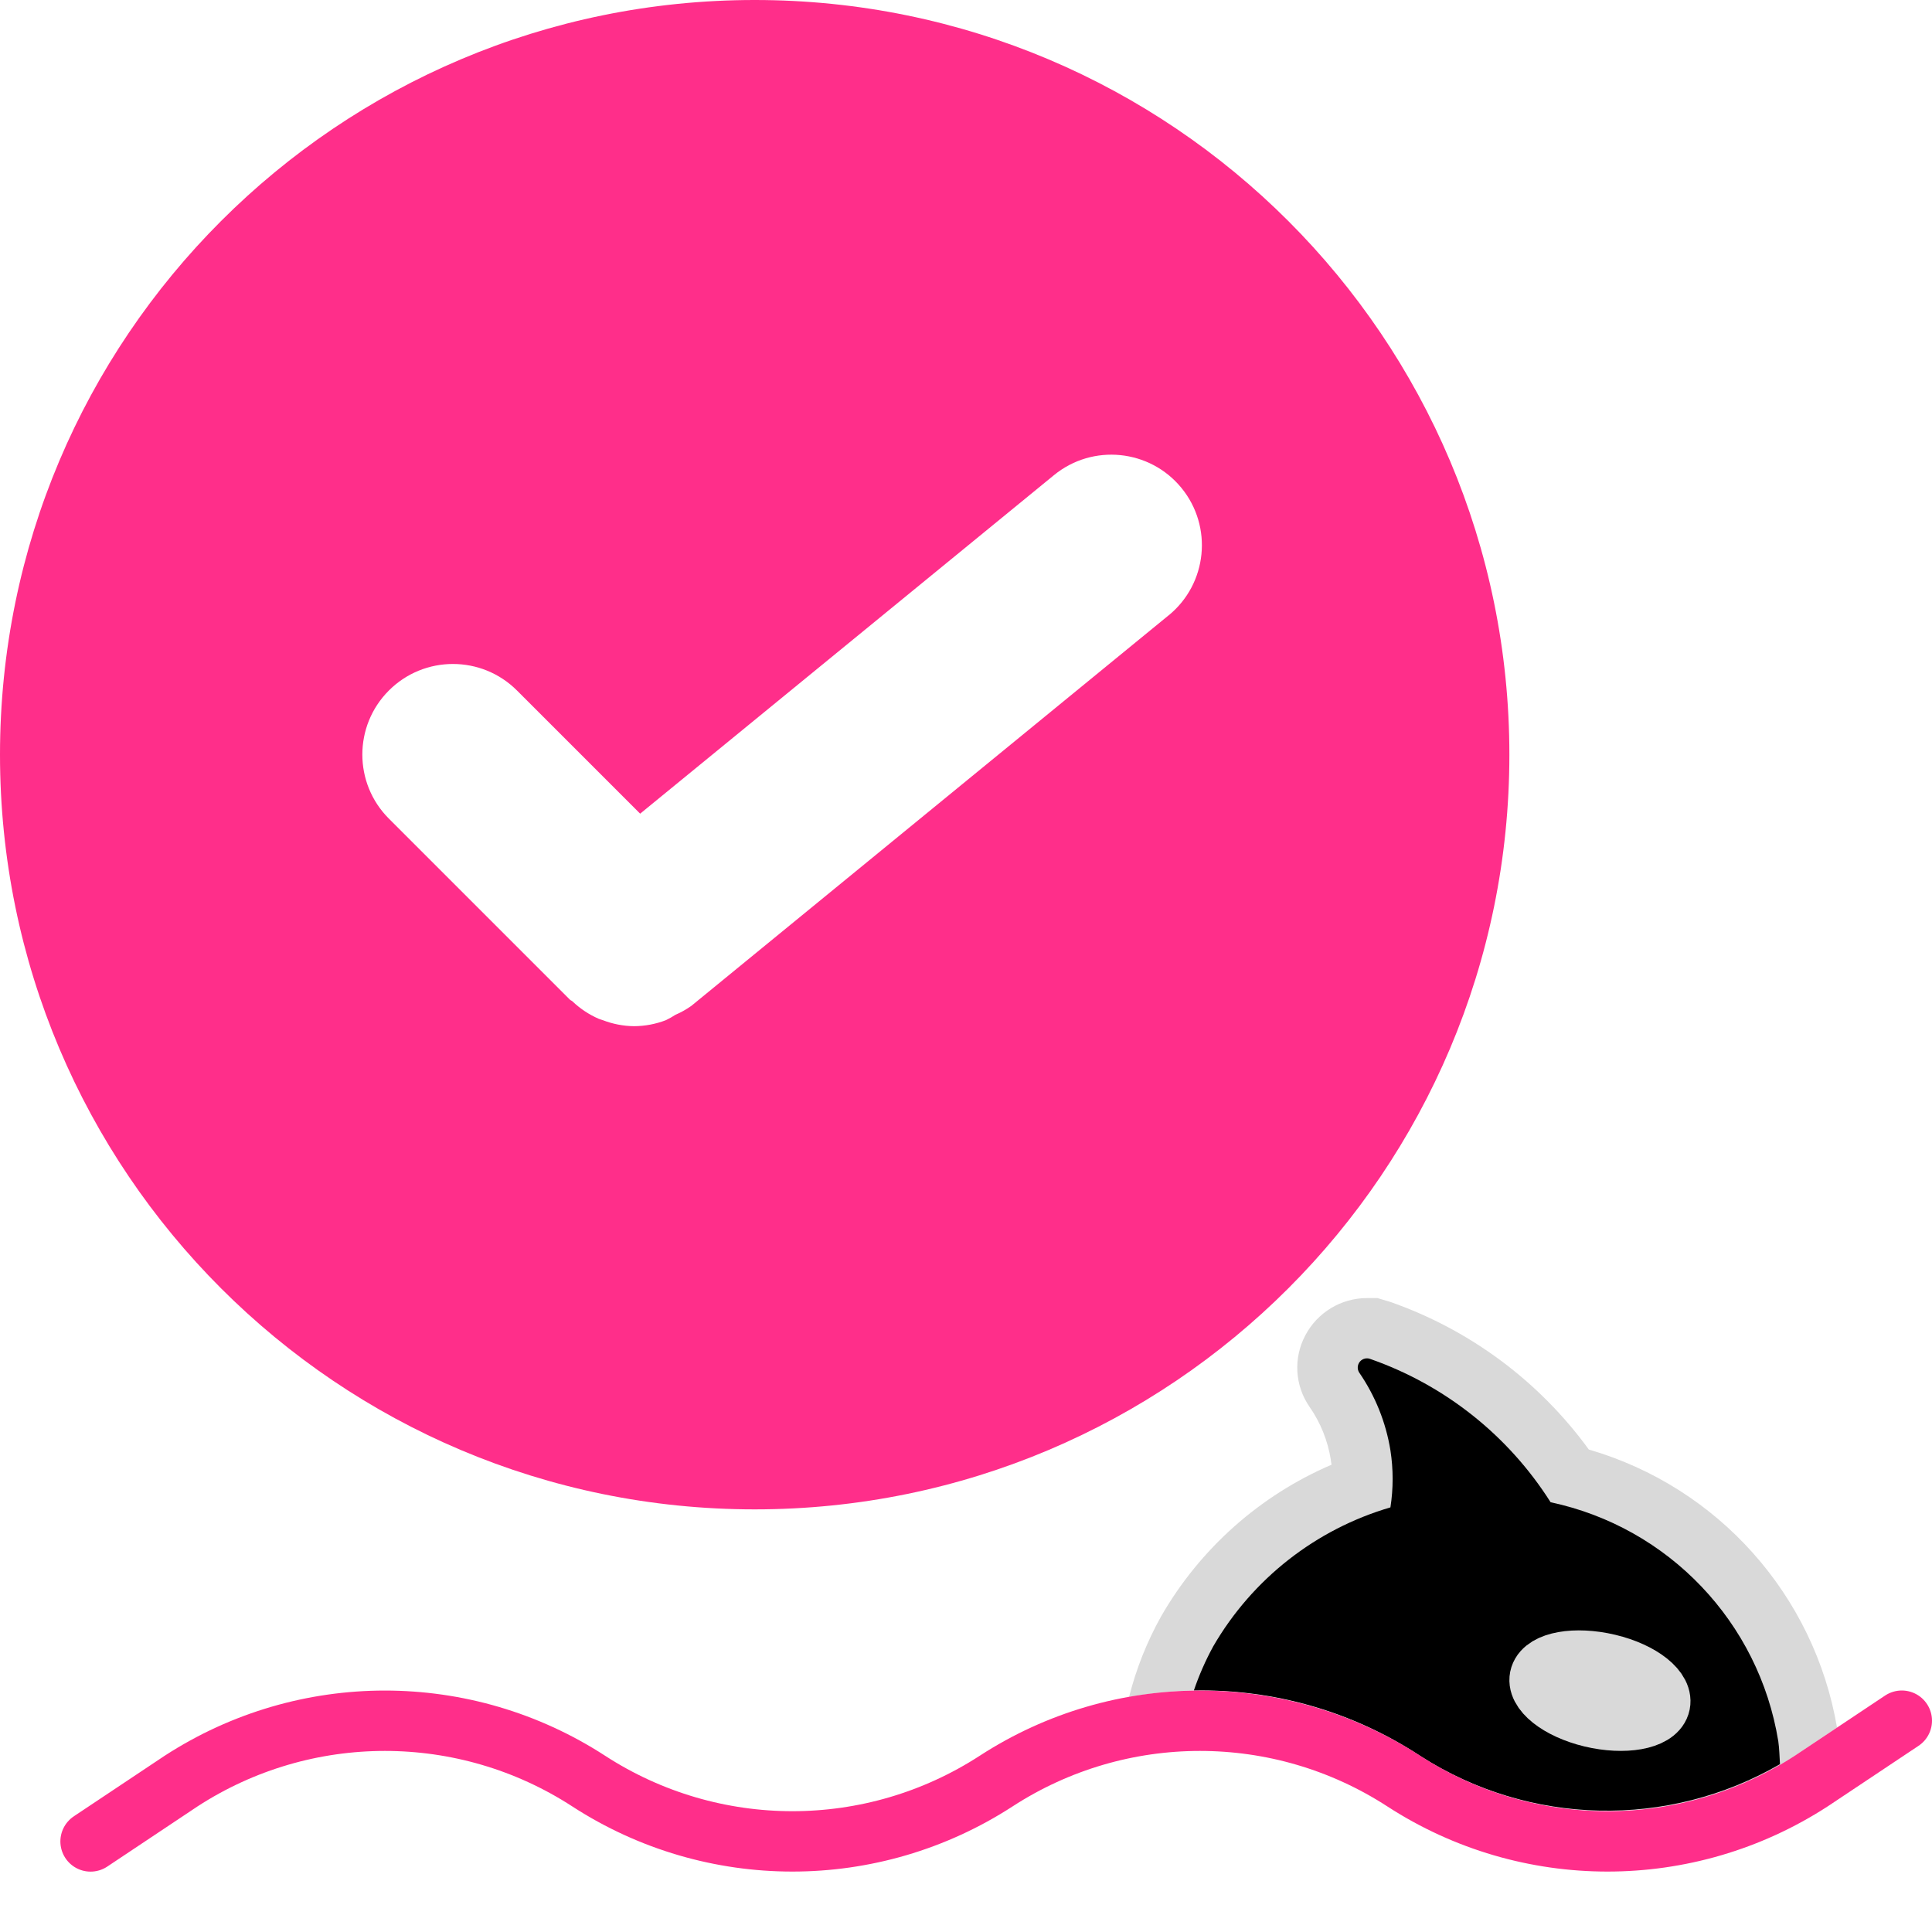
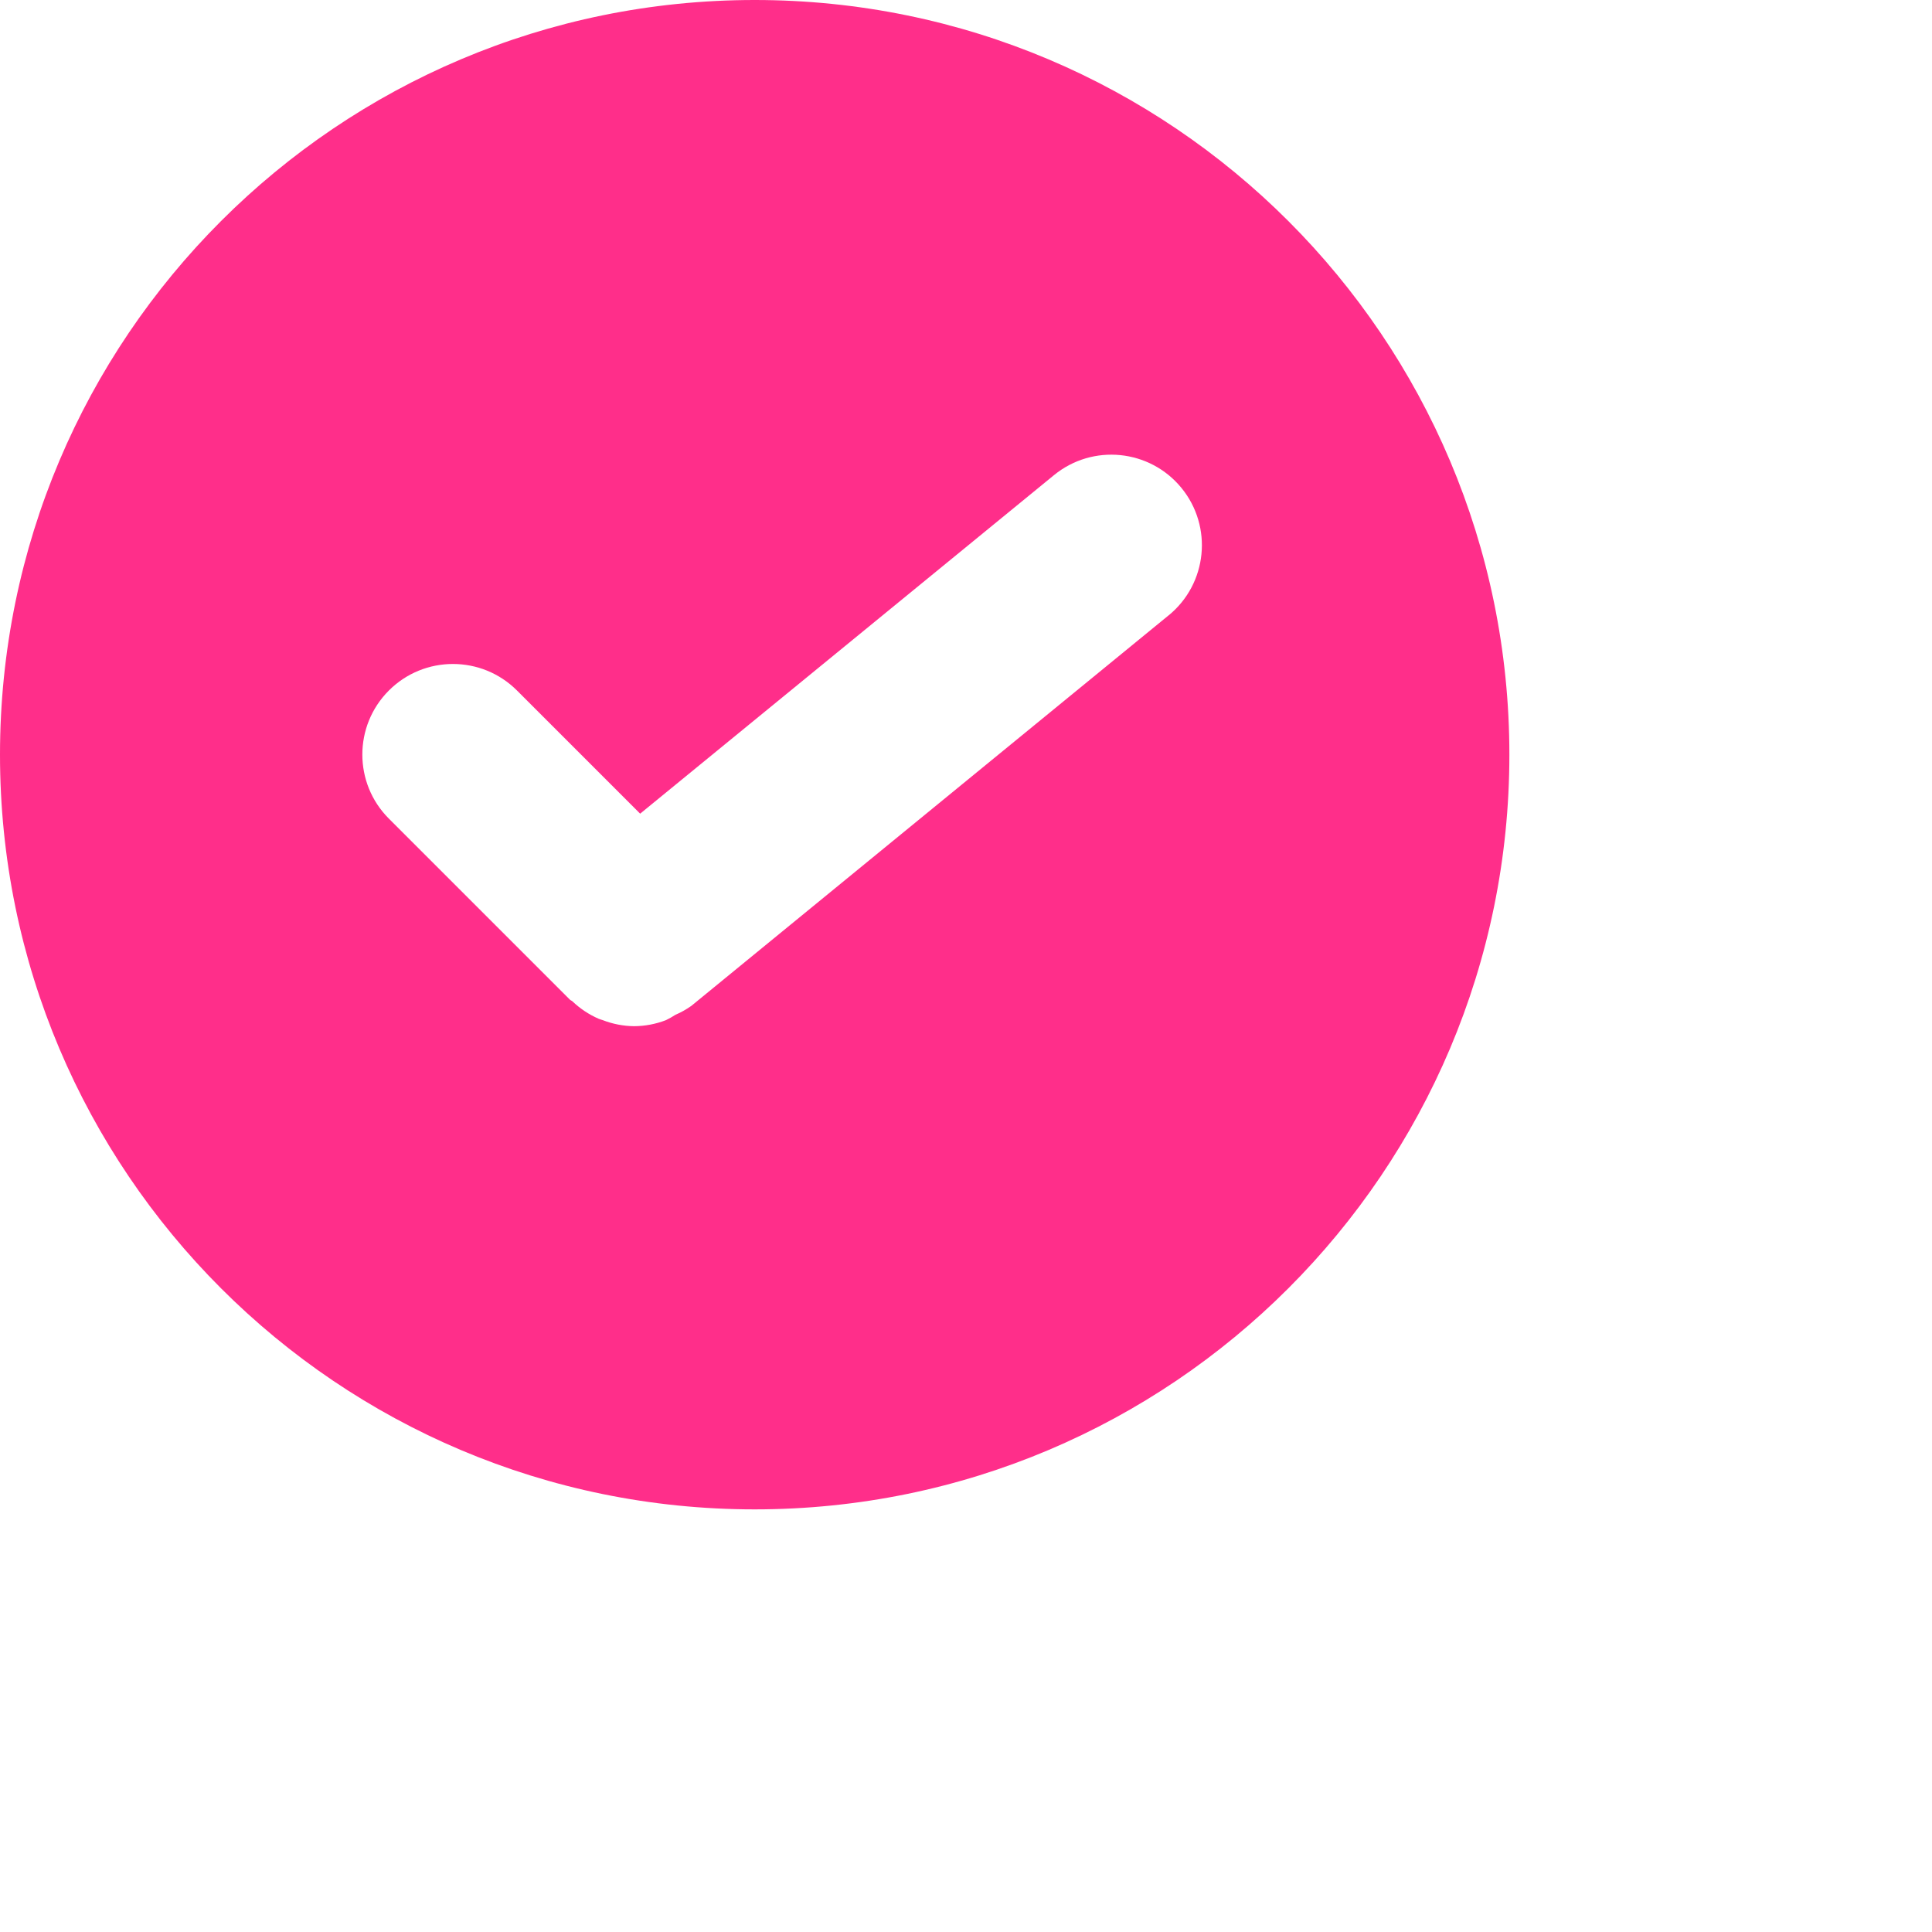
<svg xmlns="http://www.w3.org/2000/svg" width="32" height="32" viewBox="0 0 32 32">
  <path d="M12.5,0A12.5,12.5,0,1,0,25,12.5,12.5,12.5,0,0,0,12.5,0Zm6.856,10.192L11.45,16.661a1.46,1.46,0,0,1-.264.148,1.414,1.414,0,0,1-.156.088,1.494,1.494,0,0,1-.529.1h0a1.481,1.481,0,0,1-.517-.1c-.022-.008-.044-.013-.066-.022a1.492,1.492,0,0,1-.436-.289c-.012-.012-.028-.015-.041-.027l-3-3a1.5,1.5,0,0,1,2.122-2.122l2.04,2.04L17.457,7.87a1.5,1.5,0,0,1,1.9,2.322Z" style="fill:#FF2E8A" />
-   <path d="M23.527,29.084a5.722,5.722,0,0,0,6.2,0l.7-.469a5.816,5.816,0,0,0-4.111-4.606,6.871,6.871,0,0,0-3.285-2.444l-.216-.065h-.169a1.156,1.156,0,0,0-1.027.62,1.138,1.138,0,0,0,.07,1.18,2.116,2.116,0,0,1,.354.88c0,.026.008.053.012.08a5.972,5.972,0,0,0-2.824,2.513,5.511,5.511,0,0,0-.53,1.334A6.626,6.626,0,0,1,23.527,29.084Z" style="fill:#d9d9d9" />
-   <path d="M19.774,28a6.585,6.585,0,0,1,3.753,1.086,5.72,5.72,0,0,0,5.955.134c-.008-.127-.01-.254-.028-.38h0a4.84,4.84,0,0,0-3.771-3.958A5.8,5.8,0,0,0,22.7,22.51a.153.153,0,0,0-.188.223,3.165,3.165,0,0,1,.518,1.29,3.076,3.076,0,0,1,0,.944,5.022,5.022,0,0,0-2.934,2.3h0A4.611,4.611,0,0,0,19.774,28Z" />
-   <path d="M26.361,28.441c.546.13,1.052.039,1.129-.2s-.3-.546-.851-.677-1.052-.039-1.129.2S25.814,28.31,26.361,28.441Z" style="fill:#d9d9d9;stroke:#d9d9d9;stroke-miterlimit:10" />
-   <path d="M1.5,30.5l1.5-1a6.2,6.2,0,0,1,6.75,0h0a6.2,6.2,0,0,0,6.75,0h0a6.2,6.2,0,0,1,6.75,0h0a6.2,6.2,0,0,0,6.75,0l1.5-1" style="fill:none;stroke:#FF2E8A;stroke-linecap:round;stroke-linejoin:round" />
</svg>
